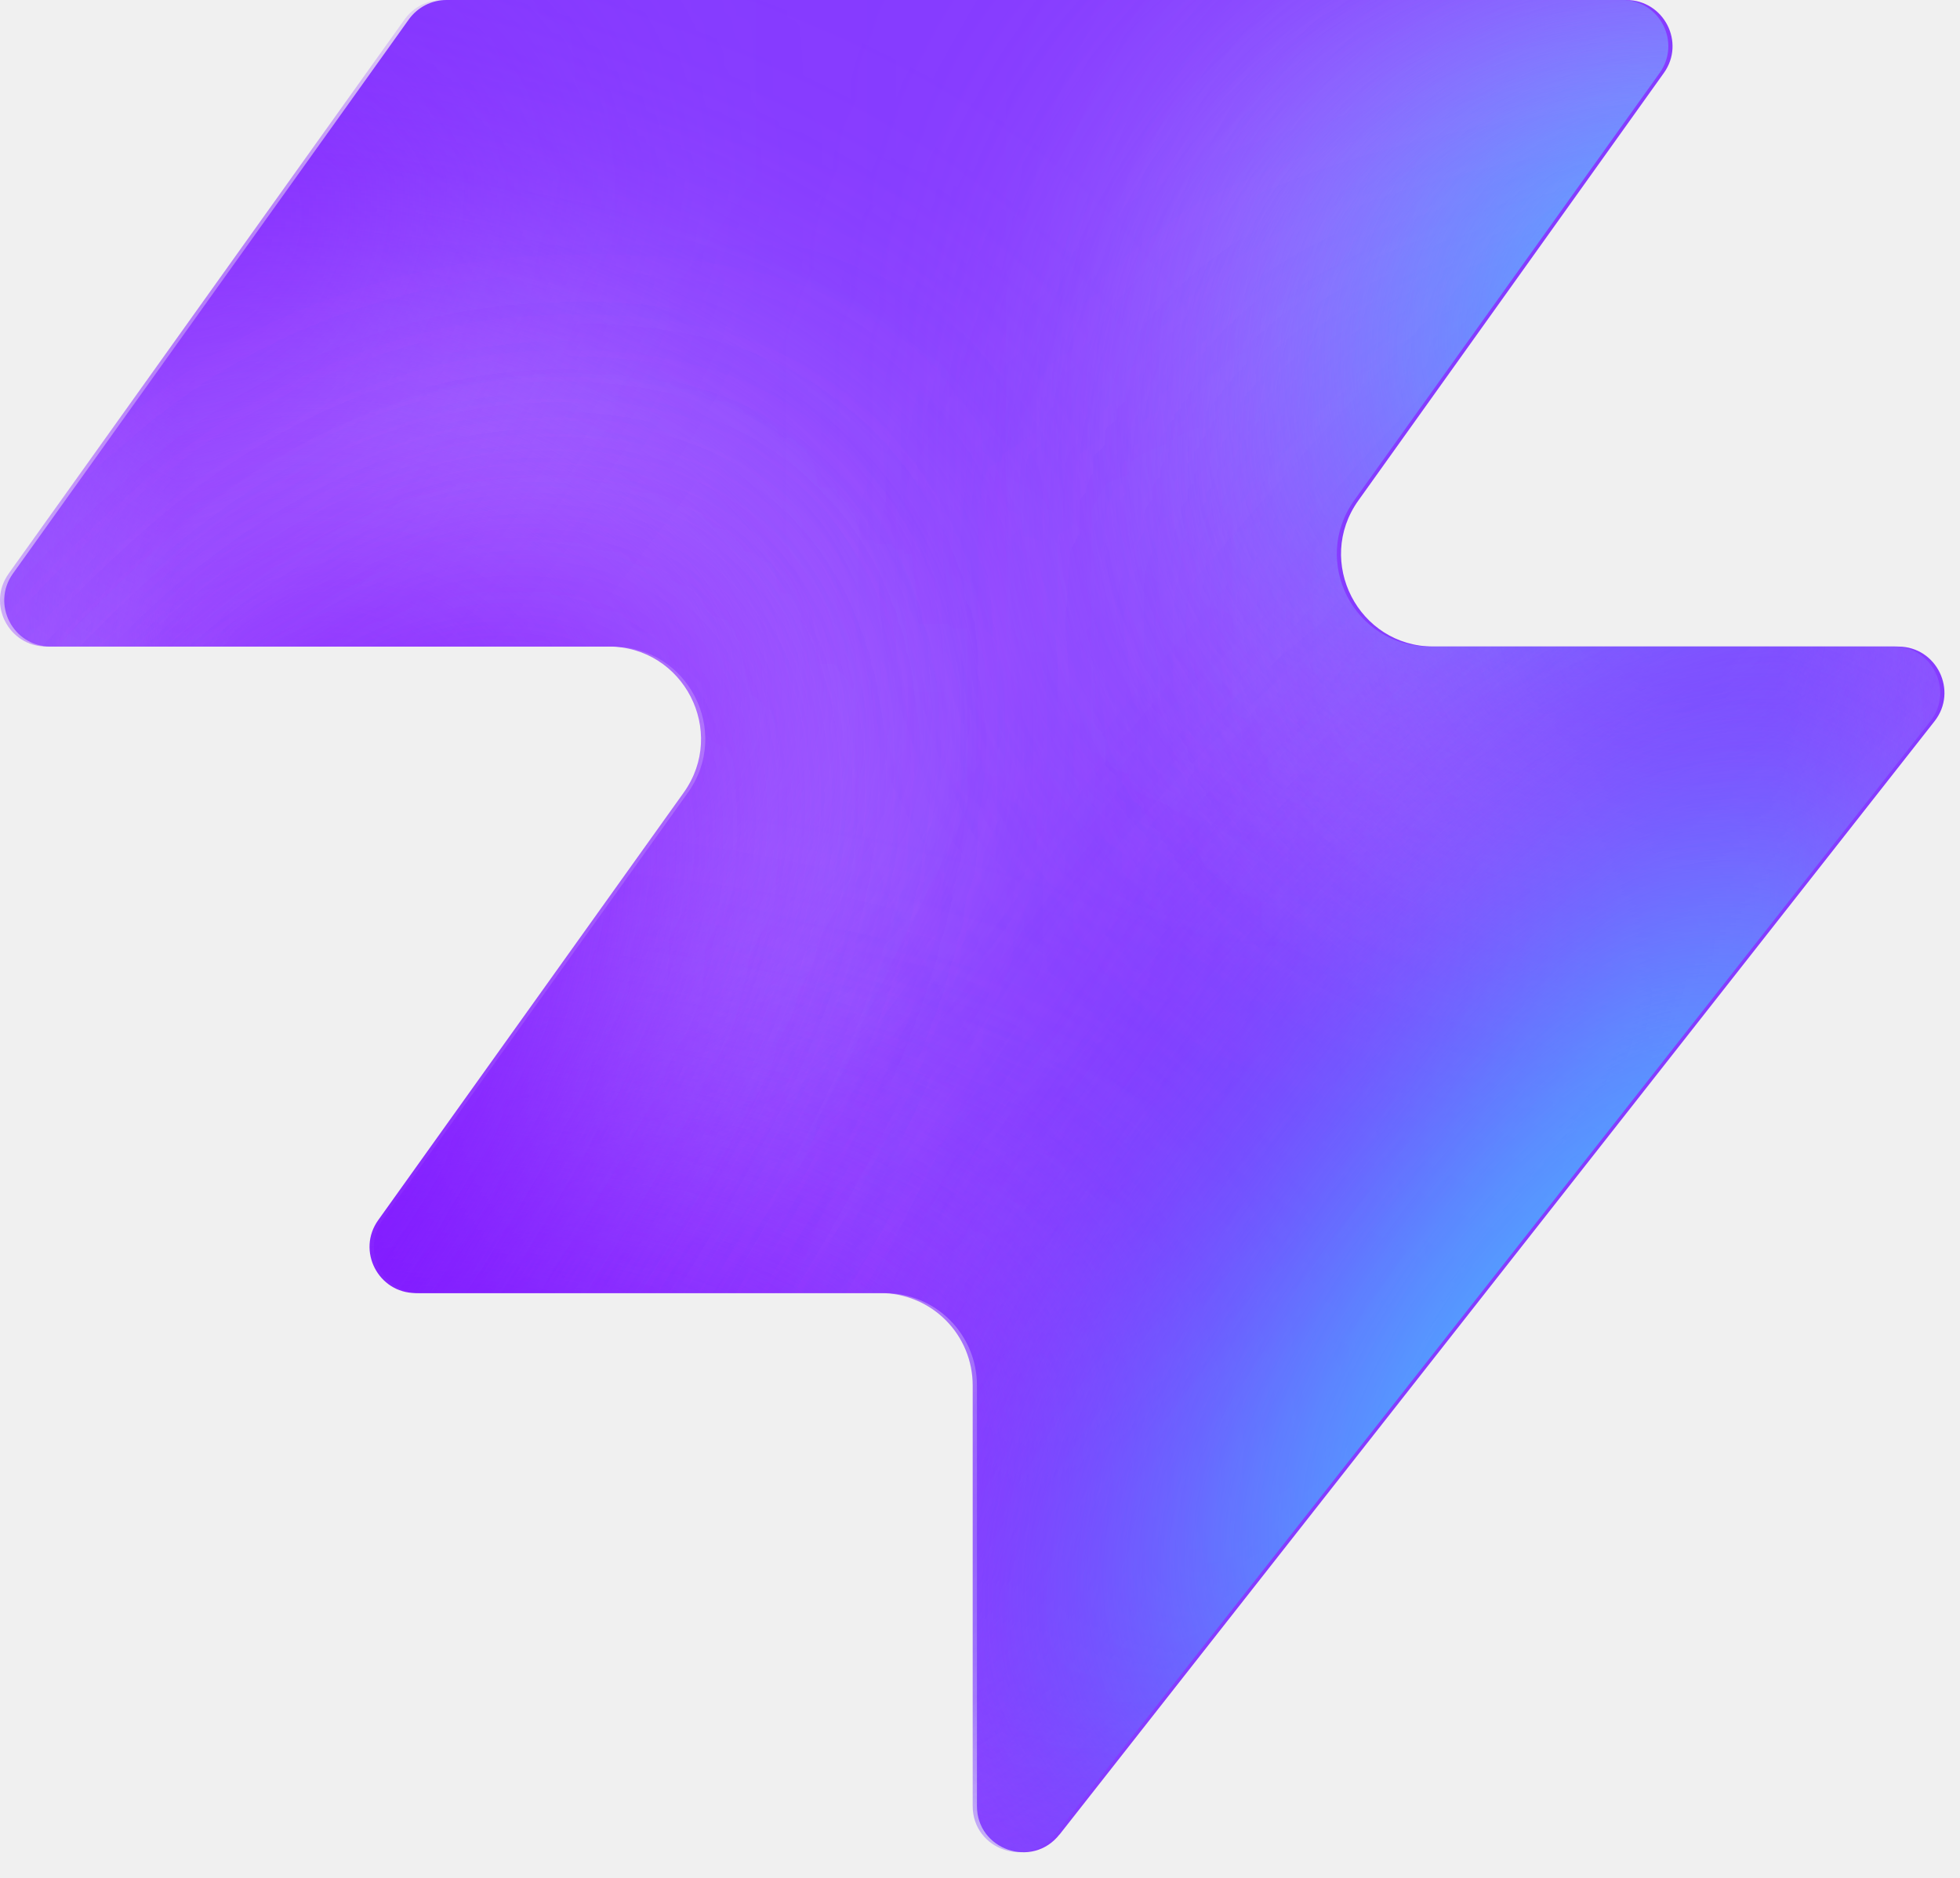
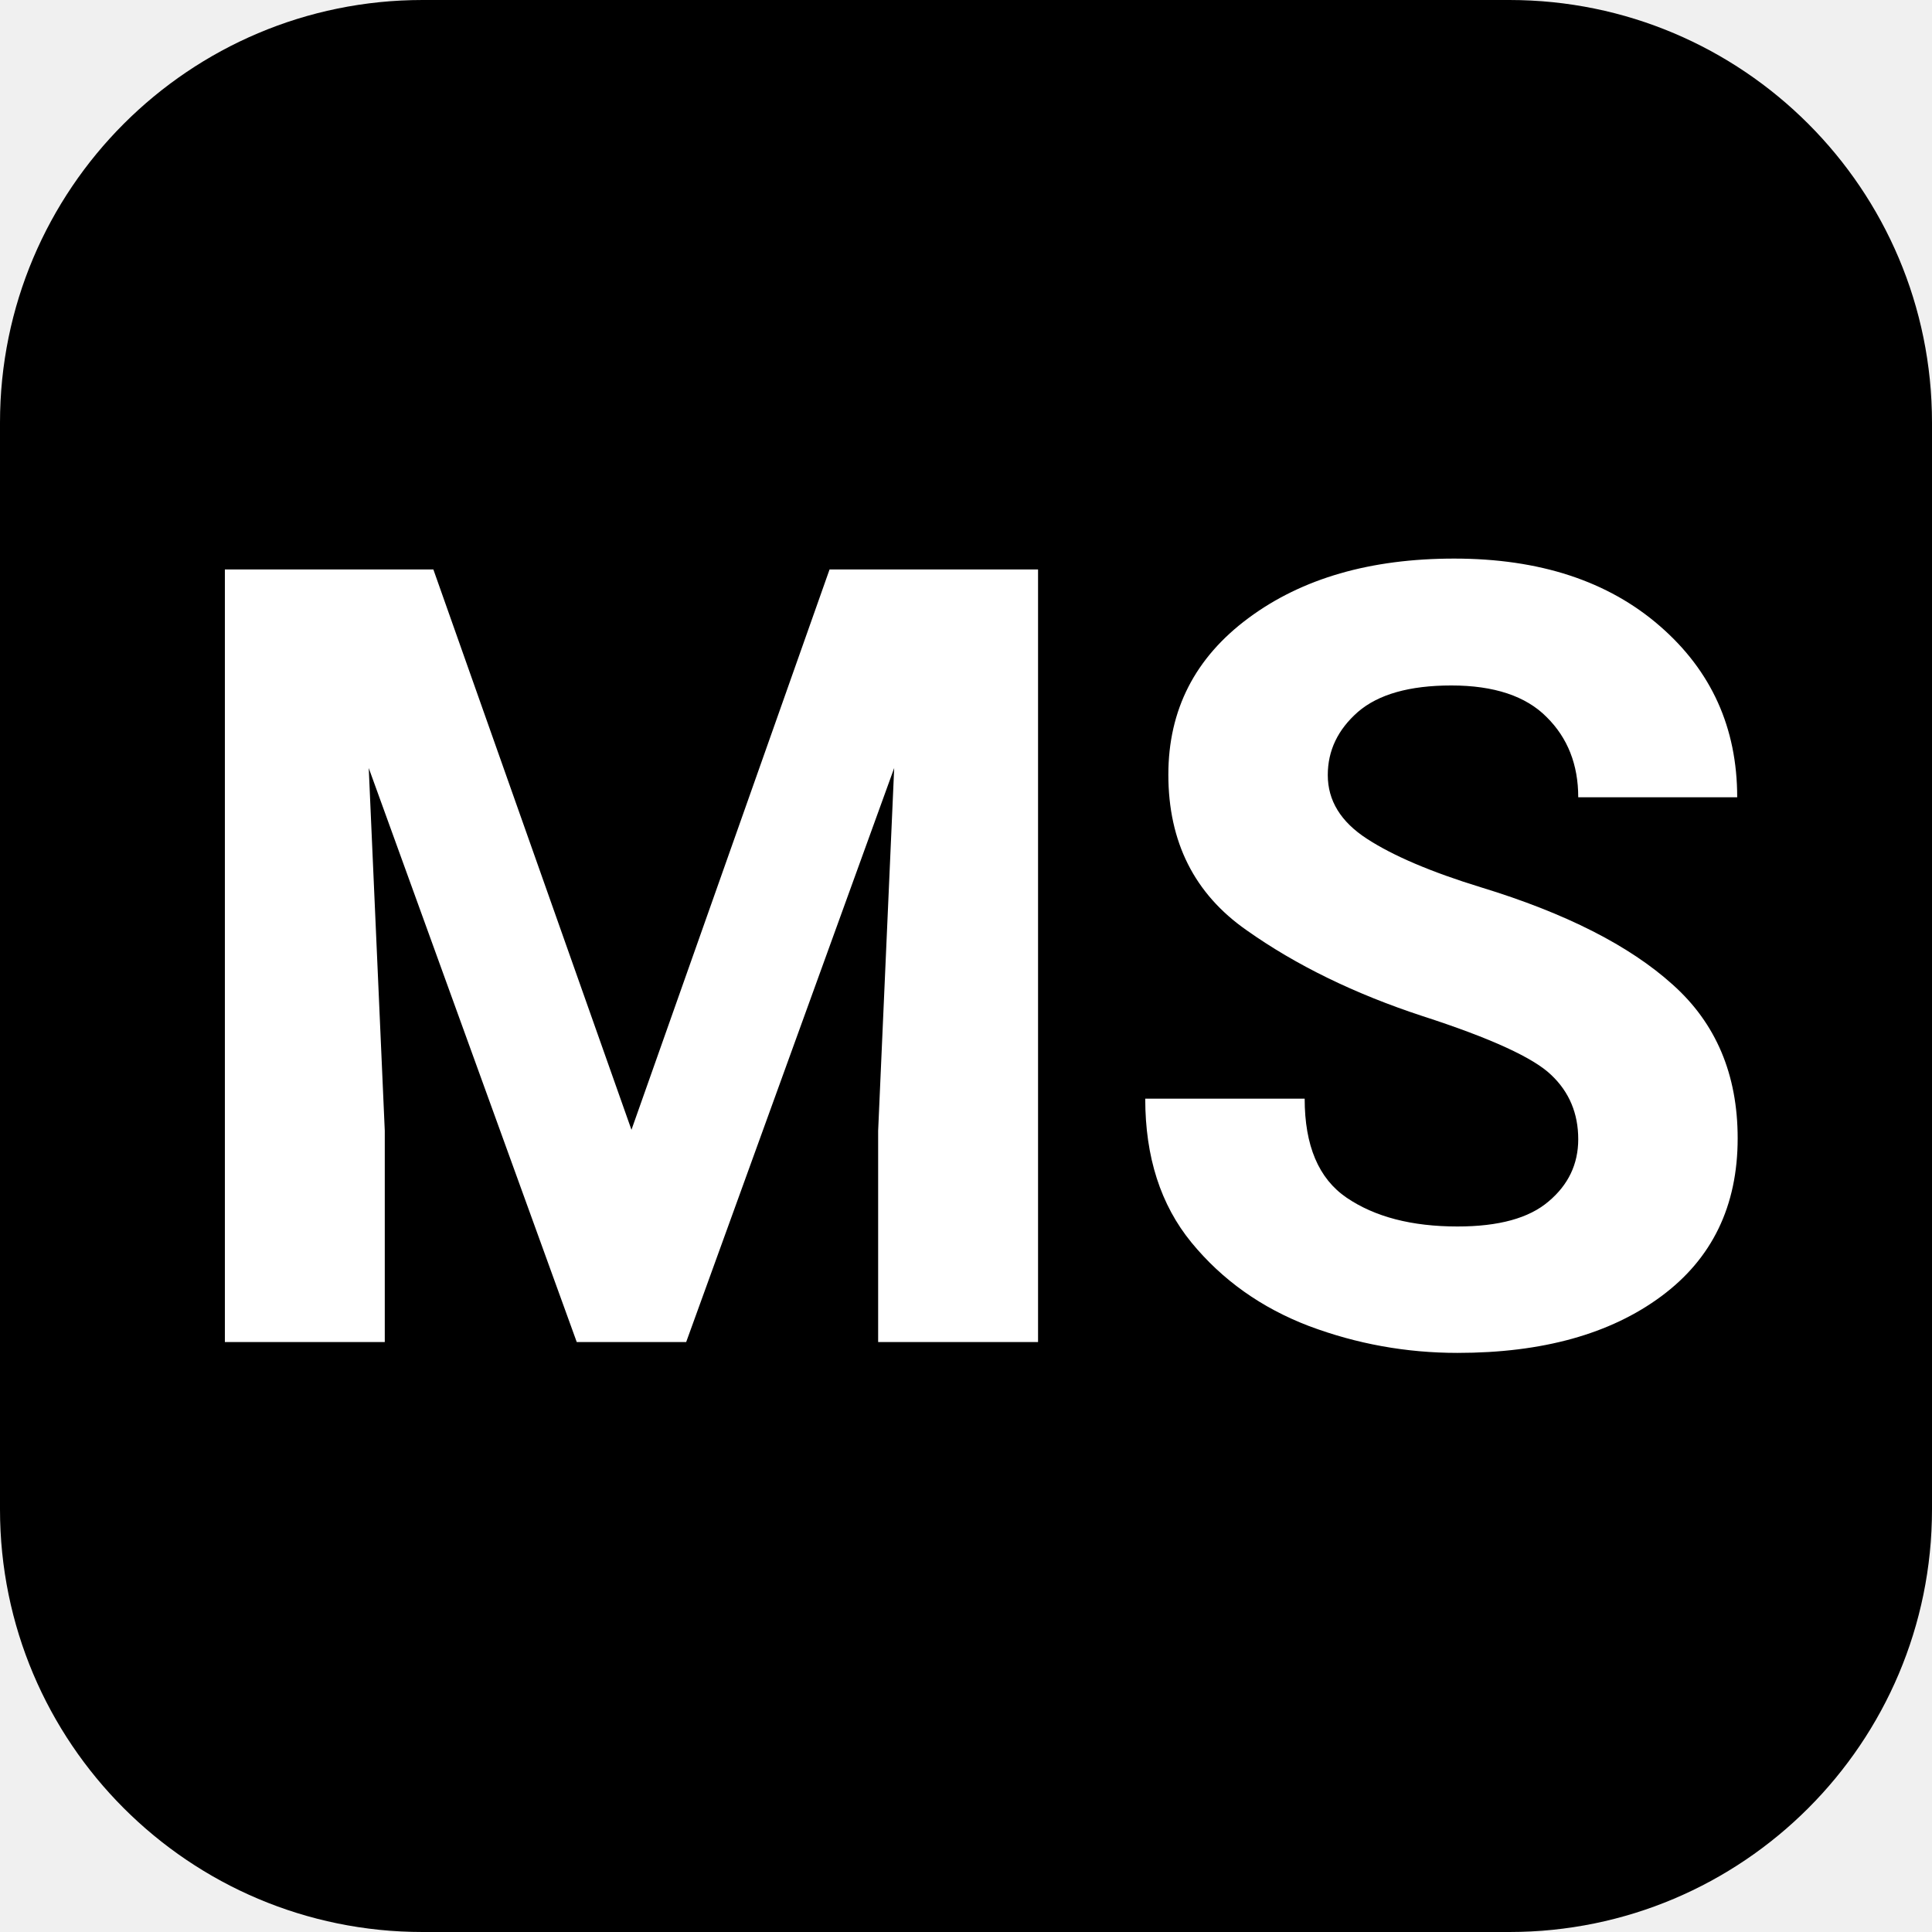
- <svg xmlns="http://www.w3.org/2000/svg" width="48" height="46" fill="none" viewBox="0 0 48 46">
-   <path fill="#863bff" d="M25.946 44.938c-.664.845-2.021.375-2.021-.698V33.937a2.26 2.26 0 0 0-2.262-2.262H10.287c-.92 0-1.456-1.04-.92-1.788l7.48-10.471c1.07-1.497 0-3.578-1.842-3.578H1.237c-.92 0-1.456-1.04-.92-1.788L10.013.474c.214-.297.556-.474.92-.474h28.894c.92 0 1.456 1.04.92 1.788l-7.48 10.471c-1.07 1.498 0 3.579 1.842 3.579h11.377c.943 0 1.473 1.088.89 1.83L25.947 44.94z" style="fill:#863bff;fill:color(display-p3 .525 .23 1);fill-opacity:1" />
-   <mask id="a" width="48" height="46" x="0" y="0" maskUnits="userSpaceOnUse" style="mask-type:alpha">
-     <path fill="#000" d="M25.842 44.938c-.664.844-2.021.375-2.021-.698V33.937a2.26 2.26 0 0 0-2.262-2.262H10.183c-.92 0-1.456-1.04-.92-1.788l7.48-10.471c1.07-1.498 0-3.579-1.842-3.579H1.133c-.92 0-1.456-1.04-.92-1.787L9.91.473c.214-.297.556-.474.92-.474h28.894c.92 0 1.456 1.04.92 1.788l-7.48 10.471c-1.07 1.498 0 3.578 1.842 3.578h11.377c.943 0 1.473 1.088.89 1.832L25.843 44.94z" style="fill:#000;fill-opacity:1" />
-   </mask>
-   <g mask="url(#a)">
-     <g filter="url(#b)">
-       <ellipse cx="5.508" cy="14.704" fill="#ede6ff" rx="5.508" ry="14.704" style="fill:#ede6ff;fill:color(display-p3 .927 .903 1);fill-opacity:1" transform="matrix(.00324 1 1 -.00324 -4.47 31.516)" />
-     </g>
-     <g filter="url(#c)">
-       <ellipse cx="10.399" cy="29.851" fill="#ede6ff" rx="10.399" ry="29.851" style="fill:#ede6ff;fill:color(display-p3 .927 .903 1);fill-opacity:1" transform="matrix(.00324 1 1 -.00324 -39.328 7.883)" />
-     </g>
-     <g filter="url(#d)">
-       <ellipse cx="5.508" cy="30.487" fill="#7e14ff" rx="5.508" ry="30.487" style="fill:#7e14ff;fill:color(display-p3 .492 .077 1);fill-opacity:1" transform="rotate(89.814 -25.913 -14.639)scale(1 -1)" />
-     </g>
-     <g filter="url(#e)">
-       <ellipse cx="5.508" cy="30.599" fill="#7e14ff" rx="5.508" ry="30.599" style="fill:#7e14ff;fill:color(display-p3 .492 .077 1);fill-opacity:1" transform="rotate(89.814 -32.644 -3.334)scale(1 -1)" />
-     </g>
-     <g filter="url(#f)">
-       <ellipse cx="5.508" cy="30.599" fill="#7e14ff" rx="5.508" ry="30.599" style="fill:#7e14ff;fill:color(display-p3 .492 .077 1);fill-opacity:1" transform="matrix(.00324 1 1 -.00324 -34.34 30.47)" />
-     </g>
-     <g filter="url(#g)">
-       <ellipse cx="14.072" cy="22.078" fill="#ede6ff" rx="14.072" ry="22.078" style="fill:#ede6ff;fill:color(display-p3 .927 .903 1);fill-opacity:1" transform="rotate(93.35 24.506 48.493)scale(-1 1)" />
-     </g>
-     <g filter="url(#h)">
-       <ellipse cx="3.47" cy="21.501" fill="#7e14ff" rx="3.47" ry="21.501" style="fill:#7e14ff;fill:color(display-p3 .492 .077 1);fill-opacity:1" transform="rotate(89.009 28.708 47.59)scale(-1 1)" />
-     </g>
-     <g filter="url(#i)">
-       <ellipse cx="3.47" cy="21.501" fill="#7e14ff" rx="3.47" ry="21.501" style="fill:#7e14ff;fill:color(display-p3 .492 .077 1);fill-opacity:1" transform="rotate(89.009 28.708 47.59)scale(-1 1)" />
-     </g>
-     <g filter="url(#j)">
-       <ellipse cx=".387" cy="8.972" fill="#7e14ff" rx="4.407" ry="29.108" style="fill:#7e14ff;fill:color(display-p3 .492 .077 1);fill-opacity:1" transform="rotate(39.51 .387 8.972)" />
-     </g>
-     <g filter="url(#k)">
-       <ellipse cx="47.523" cy="-6.092" fill="#7e14ff" rx="4.407" ry="29.108" style="fill:#7e14ff;fill:color(display-p3 .492 .077 1);fill-opacity:1" transform="rotate(37.892 47.523 -6.092)" />
-     </g>
-     <g filter="url(#l)">
-       <ellipse cx="41.412" cy="6.333" fill="#47bfff" rx="5.971" ry="9.665" style="fill:#47bfff;fill:color(display-p3 .28 .748 1);fill-opacity:1" transform="rotate(37.892 41.412 6.333)" />
-     </g>
-     <g filter="url(#m)">
-       <ellipse cx="-1.879" cy="38.332" fill="#7e14ff" rx="4.407" ry="29.108" style="fill:#7e14ff;fill:color(display-p3 .492 .077 1);fill-opacity:1" transform="rotate(37.892 -1.88 38.332)" />
-     </g>
-     <g filter="url(#n)">
-       <ellipse cx="-1.879" cy="38.332" fill="#7e14ff" rx="4.407" ry="29.108" style="fill:#7e14ff;fill:color(display-p3 .492 .077 1);fill-opacity:1" transform="rotate(37.892 -1.88 38.332)" />
-     </g>
-     <g filter="url(#o)">
-       <ellipse cx="35.651" cy="29.907" fill="#7e14ff" rx="4.407" ry="29.108" style="fill:#7e14ff;fill:color(display-p3 .492 .077 1);fill-opacity:1" transform="rotate(37.892 35.651 29.907)" />
-     </g>
-     <g filter="url(#p)">
-       <ellipse cx="38.418" cy="32.4" fill="#47bfff" rx="5.971" ry="15.297" style="fill:#47bfff;fill:color(display-p3 .28 .748 1);fill-opacity:1" transform="rotate(37.892 38.418 32.4)" />
-     </g>
-   </g>
-   <defs>
-     <filter id="b" width="60.045" height="41.654" x="-19.77" y="16.149" color-interpolation-filters="sRGB" filterUnits="userSpaceOnUse">
-       <feFlood flood-opacity="0" result="BackgroundImageFix" />
-       <feBlend in="SourceGraphic" in2="BackgroundImageFix" result="shape" />
-       <feGaussianBlur result="effect1_foregroundBlur_2002_17158" stdDeviation="7.659" />
-     </filter>
-     <filter id="c" width="90.34" height="51.437" x="-54.613" y="-7.533" color-interpolation-filters="sRGB" filterUnits="userSpaceOnUse">
-       <feFlood flood-opacity="0" result="BackgroundImageFix" />
-       <feBlend in="SourceGraphic" in2="BackgroundImageFix" result="shape" />
-       <feGaussianBlur result="effect1_foregroundBlur_2002_17158" stdDeviation="7.659" />
-     </filter>
-     <filter id="d" width="79.355" height="29.4" x="-49.64" y="2.03" color-interpolation-filters="sRGB" filterUnits="userSpaceOnUse">
-       <feFlood flood-opacity="0" result="BackgroundImageFix" />
-       <feBlend in="SourceGraphic" in2="BackgroundImageFix" result="shape" />
-       <feGaussianBlur result="effect1_foregroundBlur_2002_17158" stdDeviation="4.596" />
-     </filter>
-     <filter id="e" width="79.579" height="29.4" x="-45.045" y="20.029" color-interpolation-filters="sRGB" filterUnits="userSpaceOnUse">
-       <feFlood flood-opacity="0" result="BackgroundImageFix" />
-       <feBlend in="SourceGraphic" in2="BackgroundImageFix" result="shape" />
-       <feGaussianBlur result="effect1_foregroundBlur_2002_17158" stdDeviation="4.596" />
-     </filter>
-     <filter id="f" width="79.579" height="29.4" x="-43.513" y="21.178" color-interpolation-filters="sRGB" filterUnits="userSpaceOnUse">
-       <feFlood flood-opacity="0" result="BackgroundImageFix" />
-       <feBlend in="SourceGraphic" in2="BackgroundImageFix" result="shape" />
-       <feGaussianBlur result="effect1_foregroundBlur_2002_17158" stdDeviation="4.596" />
-     </filter>
-     <filter id="g" width="74.749" height="58.852" x="15.756" y="-17.901" color-interpolation-filters="sRGB" filterUnits="userSpaceOnUse">
-       <feFlood flood-opacity="0" result="BackgroundImageFix" />
-       <feBlend in="SourceGraphic" in2="BackgroundImageFix" result="shape" />
-       <feGaussianBlur result="effect1_foregroundBlur_2002_17158" stdDeviation="7.659" />
-     </filter>
-     <filter id="h" width="61.377" height="25.362" x="23.548" y="2.284" color-interpolation-filters="sRGB" filterUnits="userSpaceOnUse">
-       <feFlood flood-opacity="0" result="BackgroundImageFix" />
-       <feBlend in="SourceGraphic" in2="BackgroundImageFix" result="shape" />
-       <feGaussianBlur result="effect1_foregroundBlur_2002_17158" stdDeviation="4.596" />
-     </filter>
-     <filter id="i" width="61.377" height="25.362" x="23.548" y="2.284" color-interpolation-filters="sRGB" filterUnits="userSpaceOnUse">
-       <feFlood flood-opacity="0" result="BackgroundImageFix" />
-       <feBlend in="SourceGraphic" in2="BackgroundImageFix" result="shape" />
-       <feGaussianBlur result="effect1_foregroundBlur_2002_17158" stdDeviation="4.596" />
-     </filter>
-     <filter id="j" width="56.045" height="63.649" x="-27.636" y="-22.853" color-interpolation-filters="sRGB" filterUnits="userSpaceOnUse">
-       <feFlood flood-opacity="0" result="BackgroundImageFix" />
-       <feBlend in="SourceGraphic" in2="BackgroundImageFix" result="shape" />
-       <feGaussianBlur result="effect1_foregroundBlur_2002_17158" stdDeviation="4.596" />
-     </filter>
-     <filter id="k" width="54.814" height="64.646" x="20.116" y="-38.415" color-interpolation-filters="sRGB" filterUnits="userSpaceOnUse">
-       <feFlood flood-opacity="0" result="BackgroundImageFix" />
-       <feBlend in="SourceGraphic" in2="BackgroundImageFix" result="shape" />
-       <feGaussianBlur result="effect1_foregroundBlur_2002_17158" stdDeviation="4.596" />
-     </filter>
-     <filter id="l" width="33.541" height="35.313" x="24.641" y="-11.323" color-interpolation-filters="sRGB" filterUnits="userSpaceOnUse">
-       <feFlood flood-opacity="0" result="BackgroundImageFix" />
-       <feBlend in="SourceGraphic" in2="BackgroundImageFix" result="shape" />
-       <feGaussianBlur result="effect1_foregroundBlur_2002_17158" stdDeviation="4.596" />
-     </filter>
-     <filter id="m" width="54.814" height="64.646" x="-29.286" y="6.009" color-interpolation-filters="sRGB" filterUnits="userSpaceOnUse">
-       <feFlood flood-opacity="0" result="BackgroundImageFix" />
-       <feBlend in="SourceGraphic" in2="BackgroundImageFix" result="shape" />
-       <feGaussianBlur result="effect1_foregroundBlur_2002_17158" stdDeviation="4.596" />
-     </filter>
-     <filter id="n" width="54.814" height="64.646" x="-29.286" y="6.009" color-interpolation-filters="sRGB" filterUnits="userSpaceOnUse">
-       <feFlood flood-opacity="0" result="BackgroundImageFix" />
-       <feBlend in="SourceGraphic" in2="BackgroundImageFix" result="shape" />
-       <feGaussianBlur result="effect1_foregroundBlur_2002_17158" stdDeviation="4.596" />
-     </filter>
-     <filter id="o" width="54.814" height="64.646" x="8.244" y="-2.416" color-interpolation-filters="sRGB" filterUnits="userSpaceOnUse">
-       <feFlood flood-opacity="0" result="BackgroundImageFix" />
-       <feBlend in="SourceGraphic" in2="BackgroundImageFix" result="shape" />
-       <feGaussianBlur result="effect1_foregroundBlur_2002_17158" stdDeviation="4.596" />
-     </filter>
-     <filter id="p" width="39.409" height="43.623" x="18.713" y="10.588" color-interpolation-filters="sRGB" filterUnits="userSpaceOnUse">
-       <feFlood flood-opacity="0" result="BackgroundImageFix" />
-       <feBlend in="SourceGraphic" in2="BackgroundImageFix" result="shape" />
-       <feGaussianBlur result="effect1_foregroundBlur_2002_17158" stdDeviation="4.596" />
-     </filter>
-   </defs>
+ <svg xmlns="http://www.w3.org/2000/svg" viewBox="0 0 64 64">
+   <rect width="64" height="64" rx="14" fill="#000000" />
+   <text x="50%" y="54%" text-anchor="middle" dominant-baseline="middle" font-family="Roboto, Arial, sans-serif" font-size="36" font-weight="700" fill="#ffffff">
+     MS
+   </text>
</svg>
